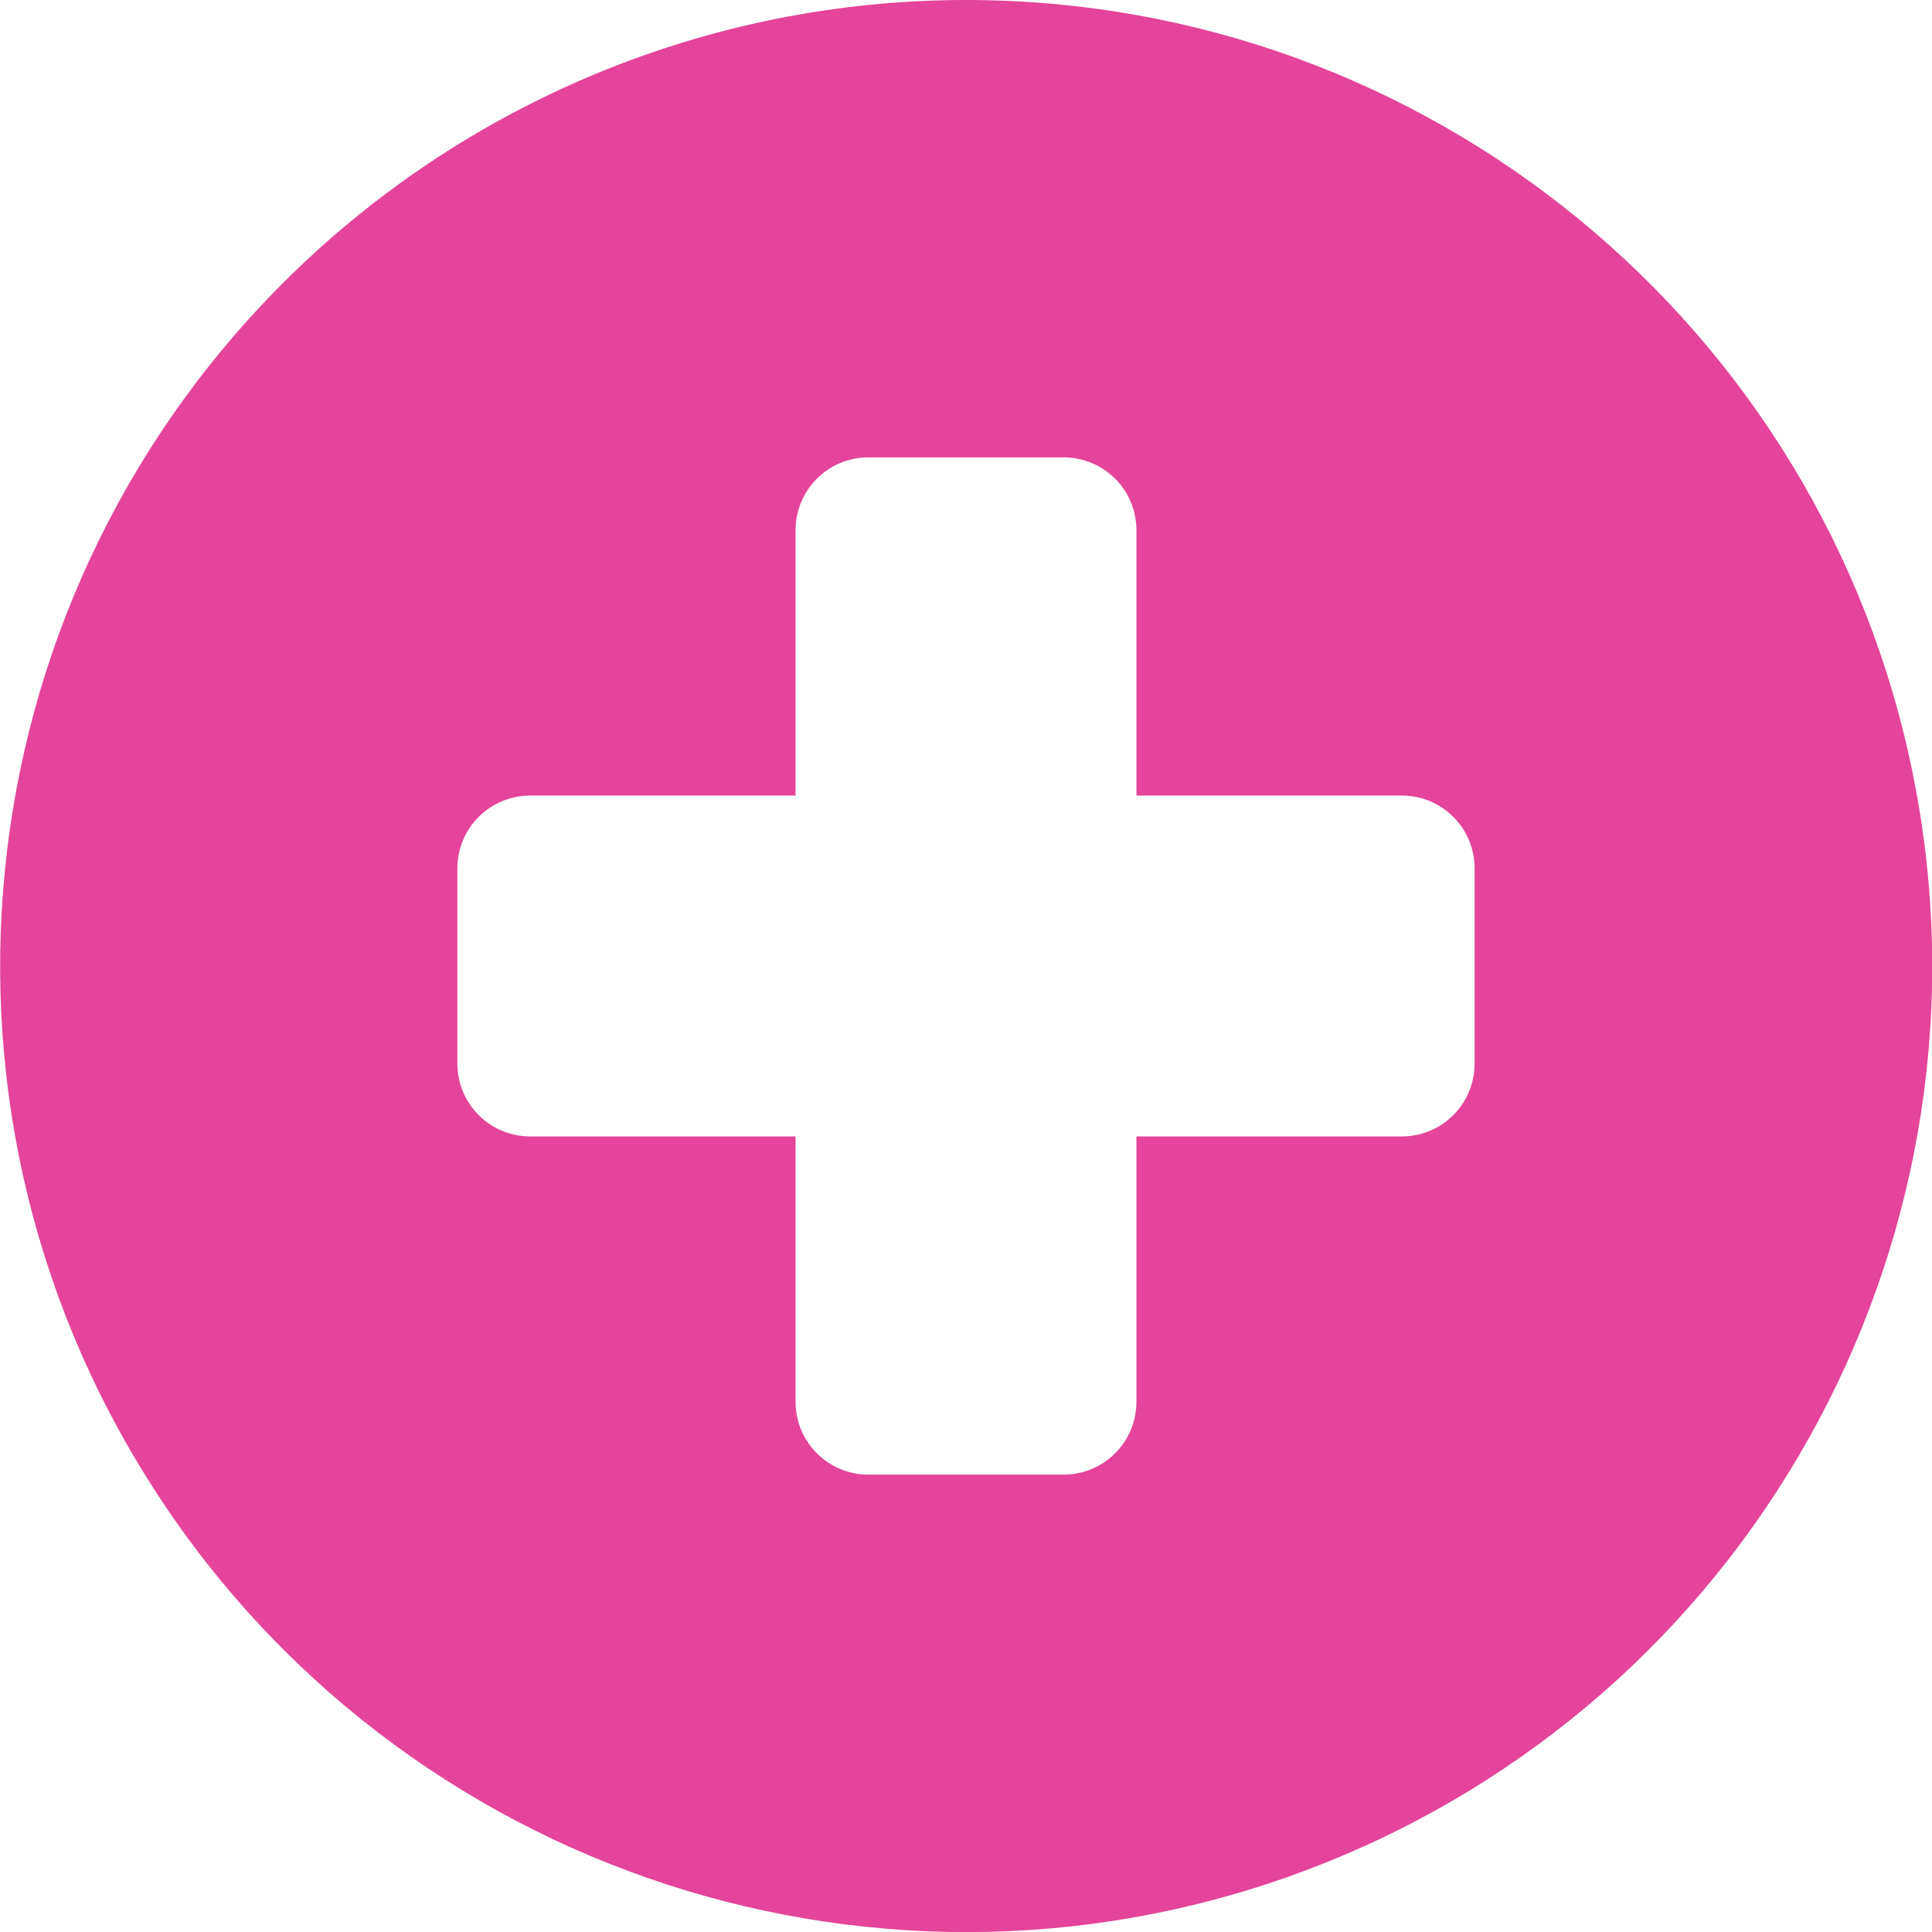
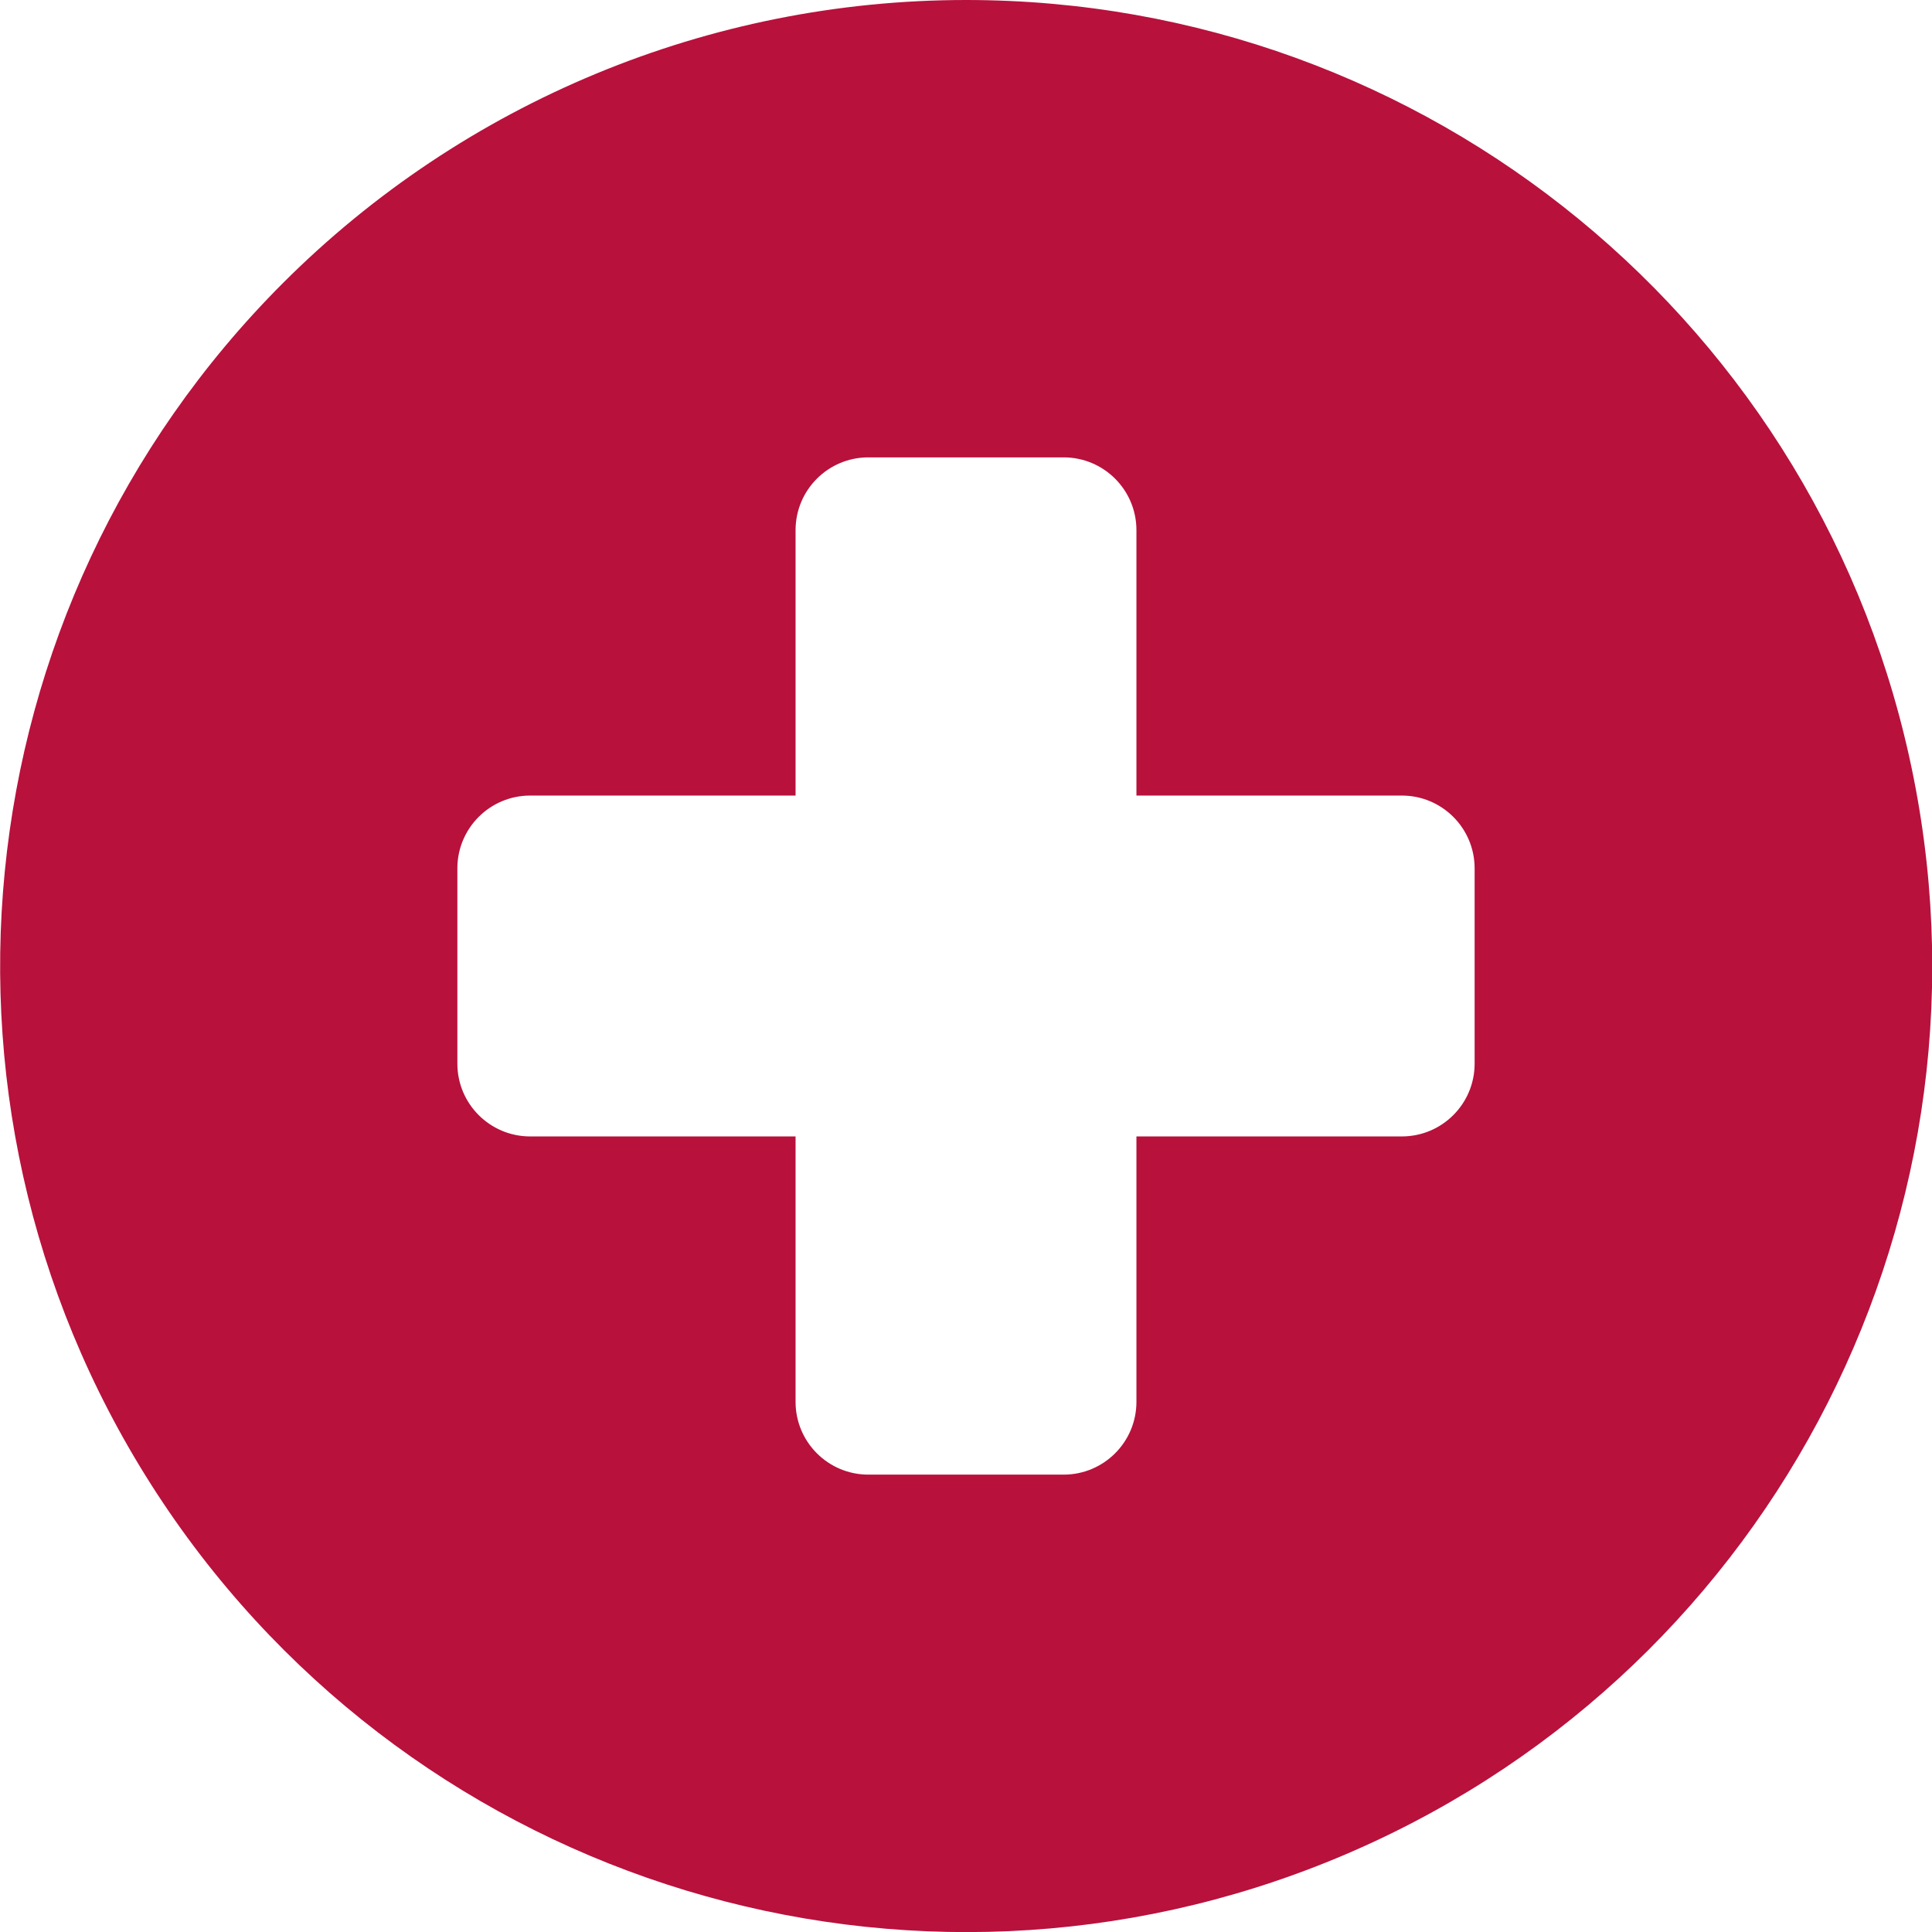
<svg xmlns="http://www.w3.org/2000/svg" width="122.88" height="122.88" viewBox="0 0 122.88 122.88">
  <defs>
    <clipPath id="clip-path">
-       <rect id="Rectangle_1" data-name="Rectangle 1" width="122.88" height="122.88" fill="#e44499" />
+       <rect id="Rectangle_1" data-name="Rectangle 1" width="122.88" height="122.88" fill="#B8113C" />
    </clipPath>
  </defs>
  <g id="add-img" clip-path="url(#clip-path)">
-     <path id="Path_1" data-name="Path 1" d="M61.44,0A61.44,61.44,0,1,1,18,18,61.443,61.443,0,0,1,61.44,0ZM93.79,55.21V67.66a4.63,4.63,0,0,1-4.62,4.62H72.28V89.17a4.63,4.63,0,0,1-4.62,4.62H55.21a4.63,4.63,0,0,1-4.61-4.62V72.28H33.7a4.63,4.63,0,0,1-4.61-4.62V55.21A4.63,4.63,0,0,1,33.7,50.6H50.6V33.7a4.63,4.63,0,0,1,4.61-4.61H67.66a4.63,4.63,0,0,1,4.62,4.61V50.6H89.17A4.63,4.63,0,0,1,93.79,55.21Z" fill="#e44499" fill-rule="evenodd" />
+     <path id="Path_1" data-name="Path 1" d="M61.44,0A61.44,61.44,0,1,1,18,18,61.443,61.443,0,0,1,61.44,0ZM93.79,55.21V67.66a4.63,4.63,0,0,1-4.62,4.62H72.28V89.17a4.63,4.63,0,0,1-4.62,4.62H55.21a4.63,4.63,0,0,1-4.61-4.62V72.28H33.7a4.63,4.63,0,0,1-4.61-4.62V55.21A4.63,4.63,0,0,1,33.7,50.6H50.6V33.7a4.63,4.63,0,0,1,4.61-4.61H67.66a4.63,4.63,0,0,1,4.62,4.61V50.6H89.17A4.63,4.63,0,0,1,93.79,55.21Z" fill="#B8113C" fill-rule="evenodd" />
  </g>
</svg>
